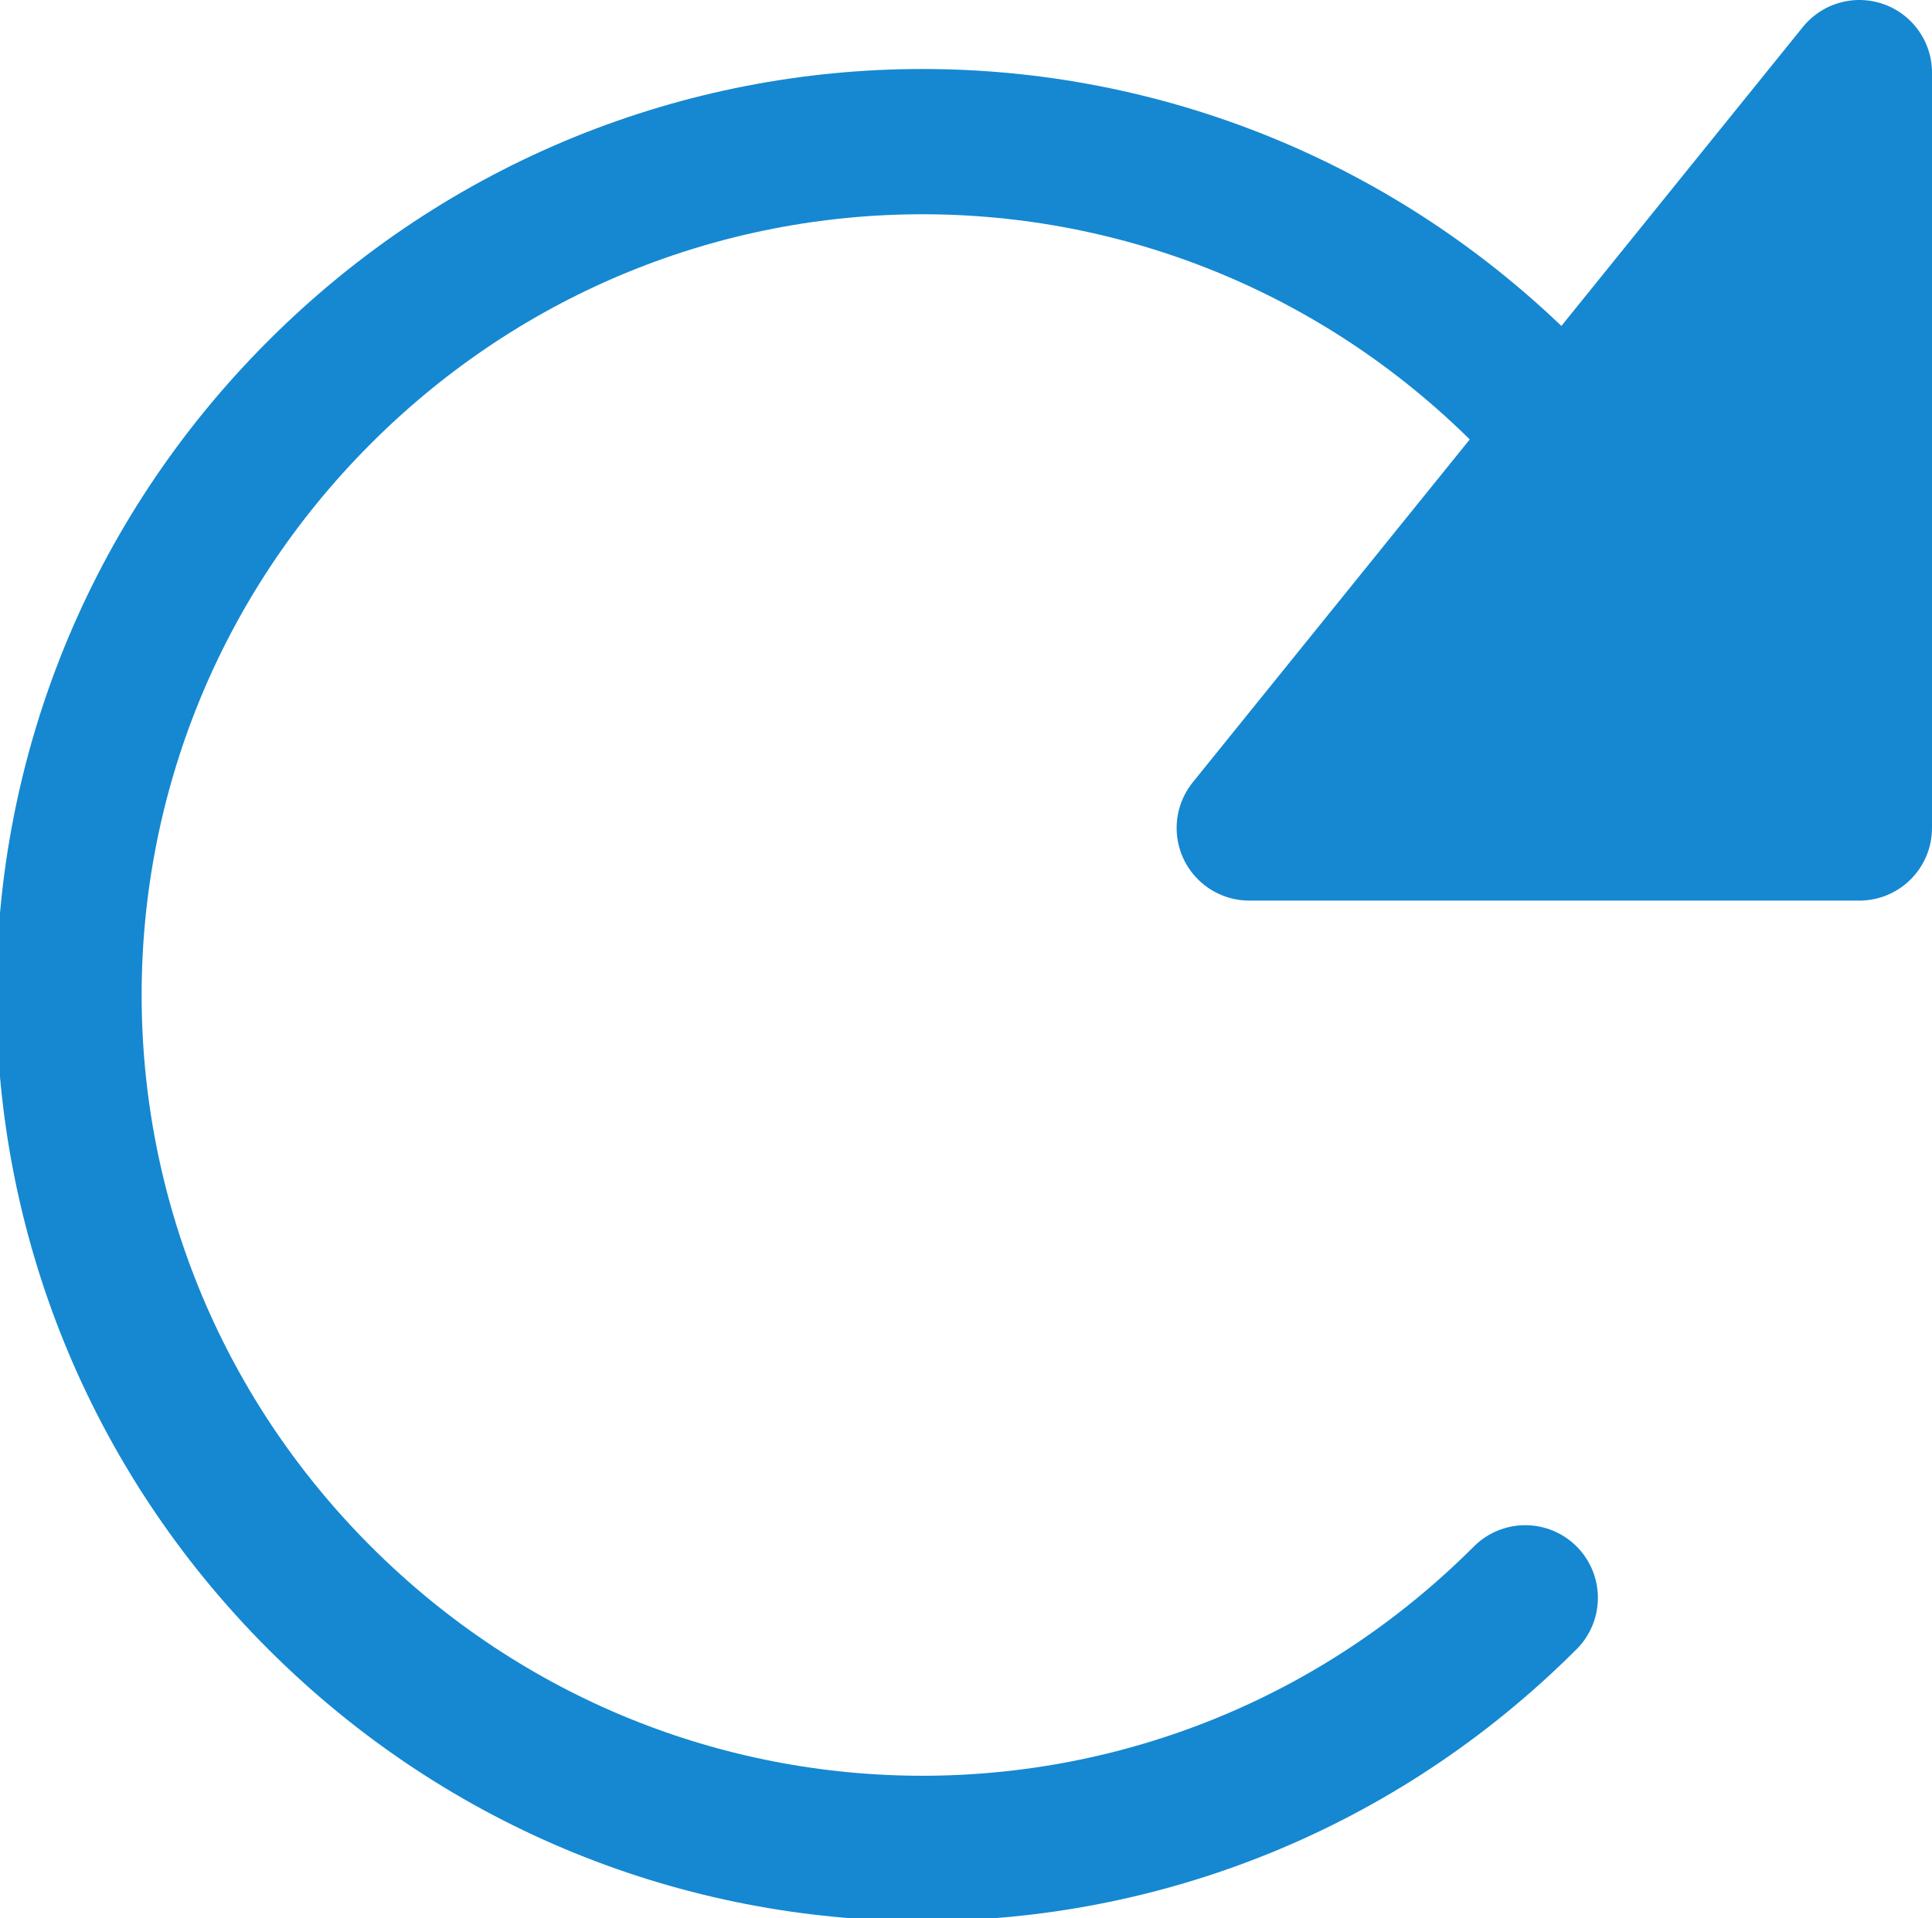
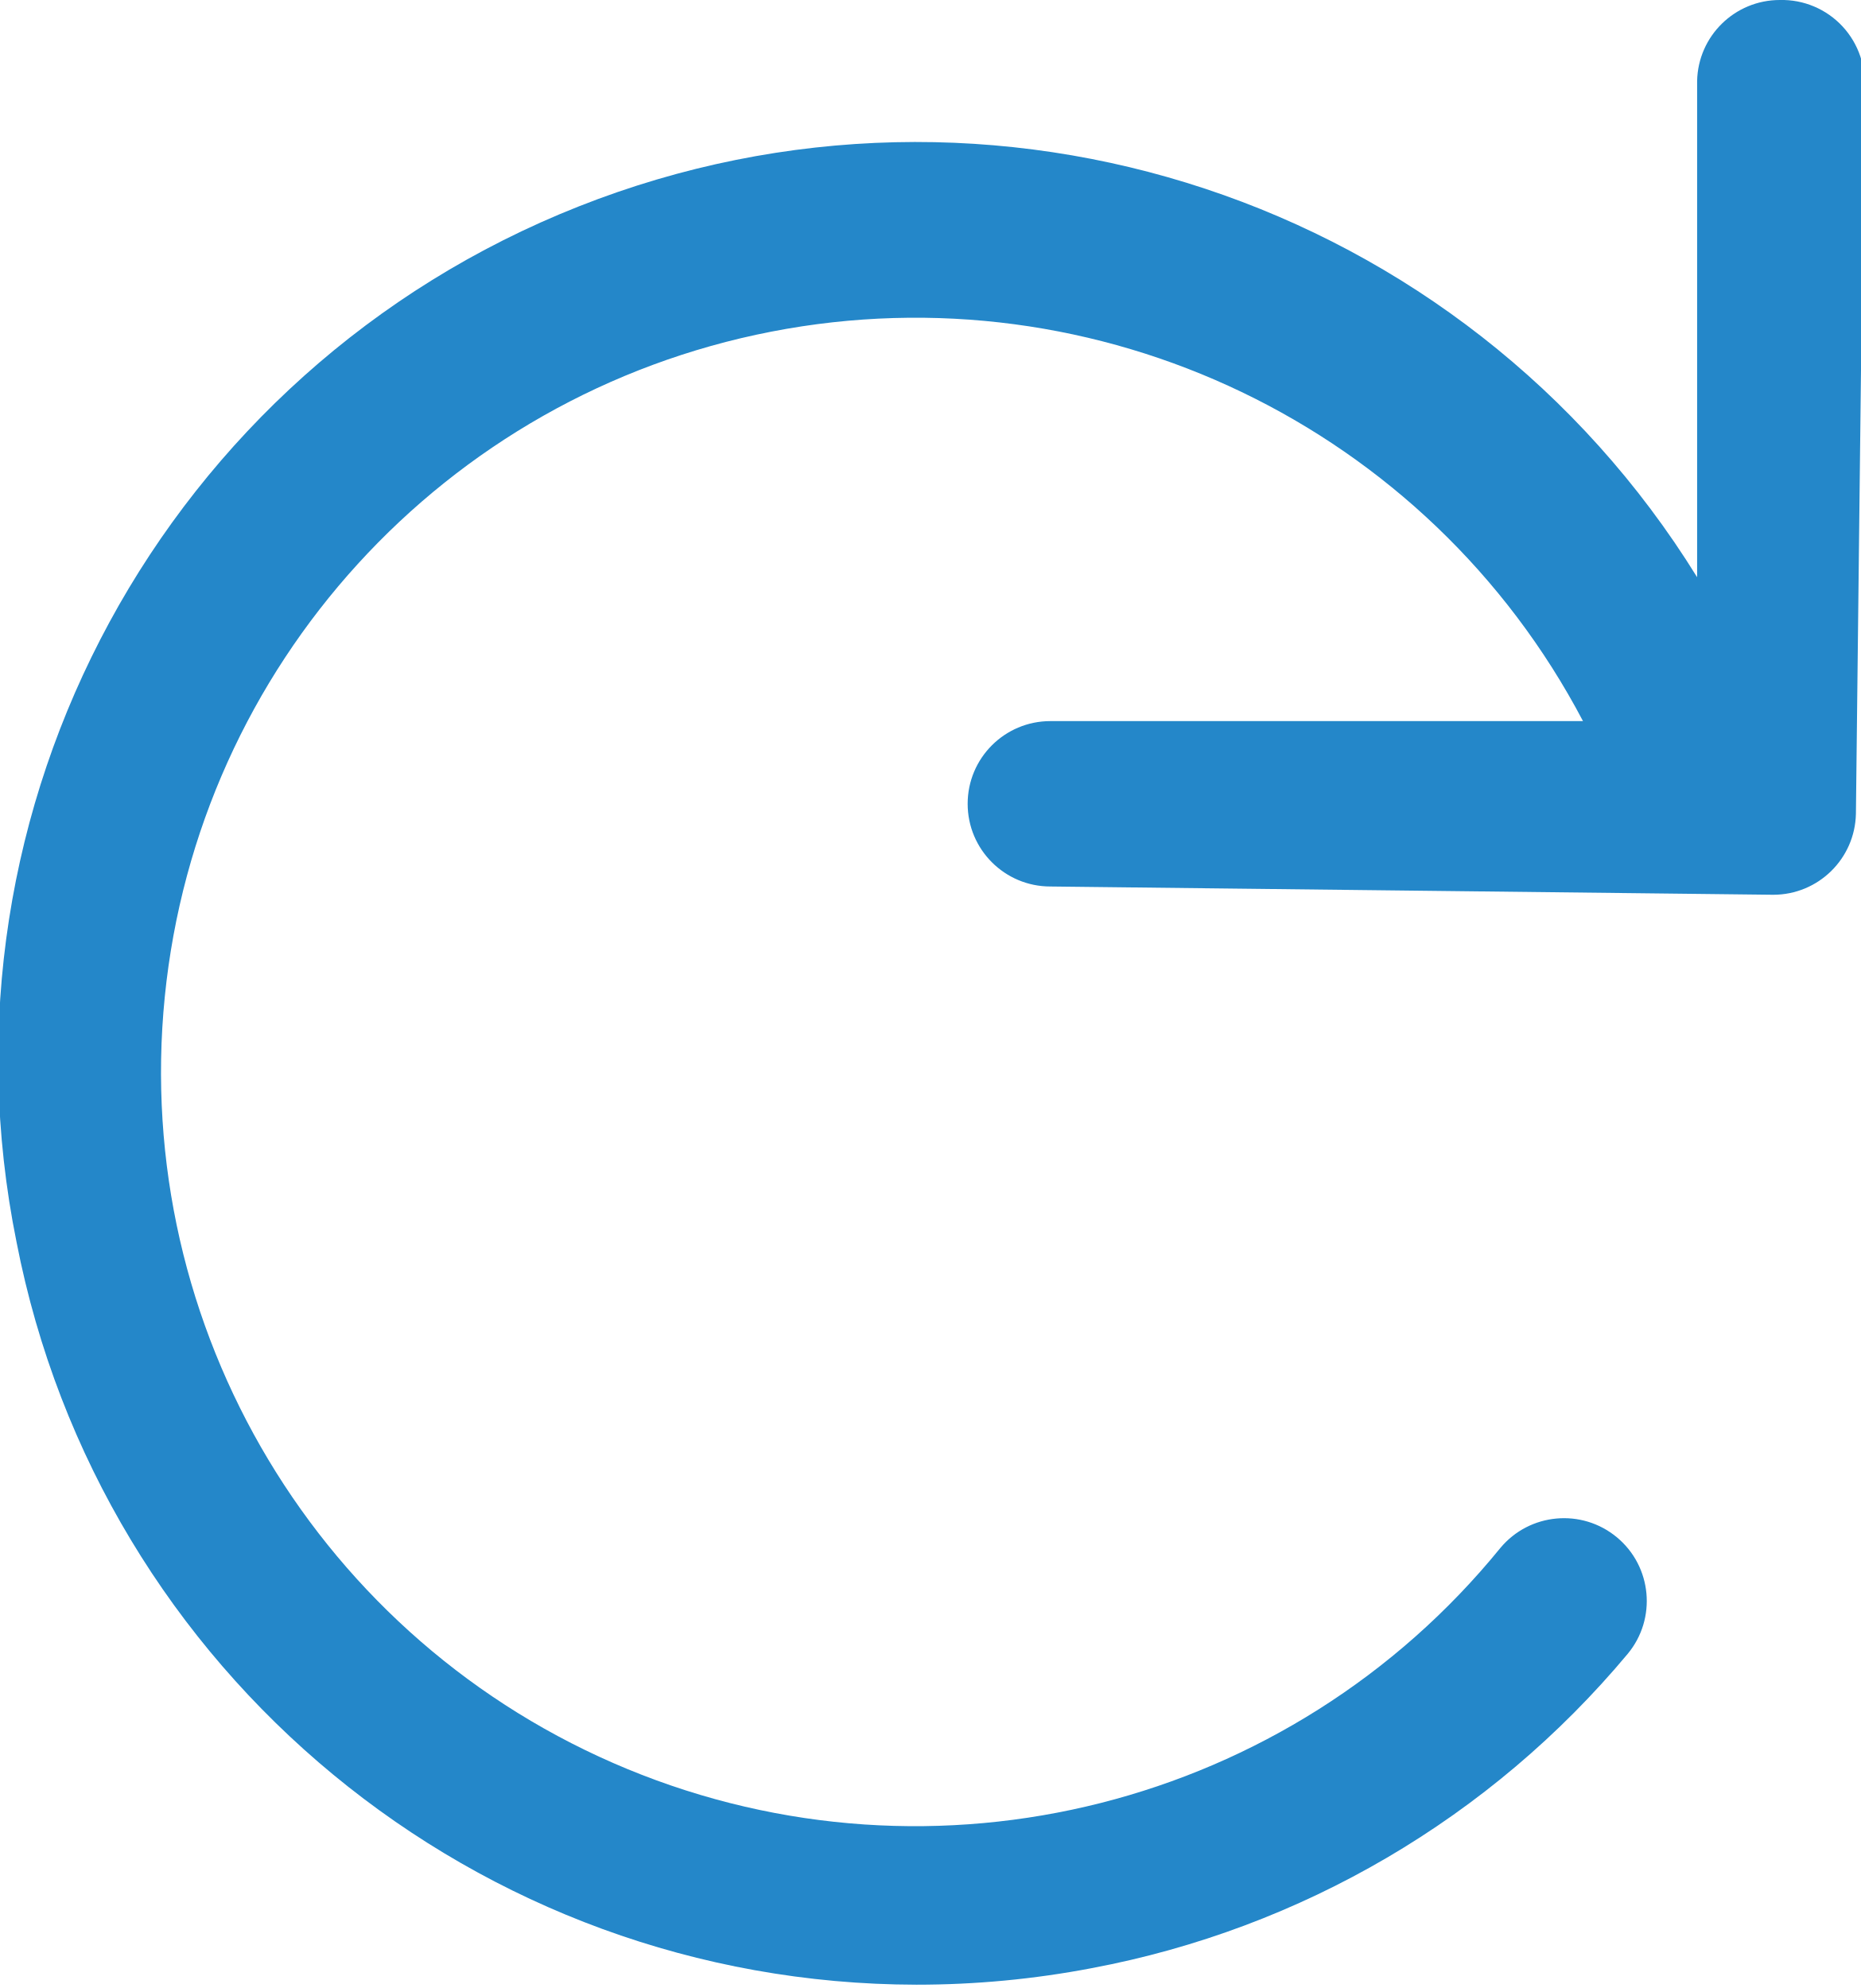
- <svg xmlns="http://www.w3.org/2000/svg" version="1.1" id="Layer_1" x="0px" y="0px" viewBox="0 0 13.3 13.2" style="enable-background:new 0 0 13.3 13.2;" xml:space="preserve">
-   <style type="text/css">
- 	.st0{fill:none;stroke:#1588D1;stroke-linecap:round;stroke-linejoin:round;stroke-miterlimit:10;}
- 	.st1{fill:#1588D1;stroke:#1588D1;stroke-linecap:round;stroke-linejoin:round;stroke-miterlimit:10;}
- </style>
-   <g>
-     <path class="st0" d="M10.5,11c-2.3,2.3-6,2.3-8.3,0s-2.3-6,0-8.3s6-2.3,8.3,0" />
-     <g>
-       <g>
-         <g>
-           <polygon class="st1" points="12.8,0.5 12.8,5.7 8.6,5.7     " />
-         </g>
-       </g>
-     </g>
+ <svg xmlns="http://www.w3.org/2000/svg" id="Icons" viewBox="0 0 11.25 12.02">
+   <defs>
+     <style>.cls-1{fill:#2487c9;}</style>
+   </defs>
+   <g id="Actions">
+     <path class="cls-1" d="M10.76,0h0a0.5,0.5,0,0,0-.5.49l0,3A5.55,5.55,0,0,0,.1,7.51,5.55,5.55,0,0,0,5.54,12a5.63,5.63,0,0,0,1.06-.1A5.56,5.56,0,0,0,9.84,10a0.5,0.5,0,1,0-.77-0.64,4.56,4.56,0,1,1,.5-5l-3.22,0h0a0.5,0.5,0,0,0,0,1l4.37,0.05h0a0.5,0.5,0,0,0,.5-0.49l0.05-4.37A0.5,0.5,0,0,0,10.76,0Z" />
  </g>
</svg>
